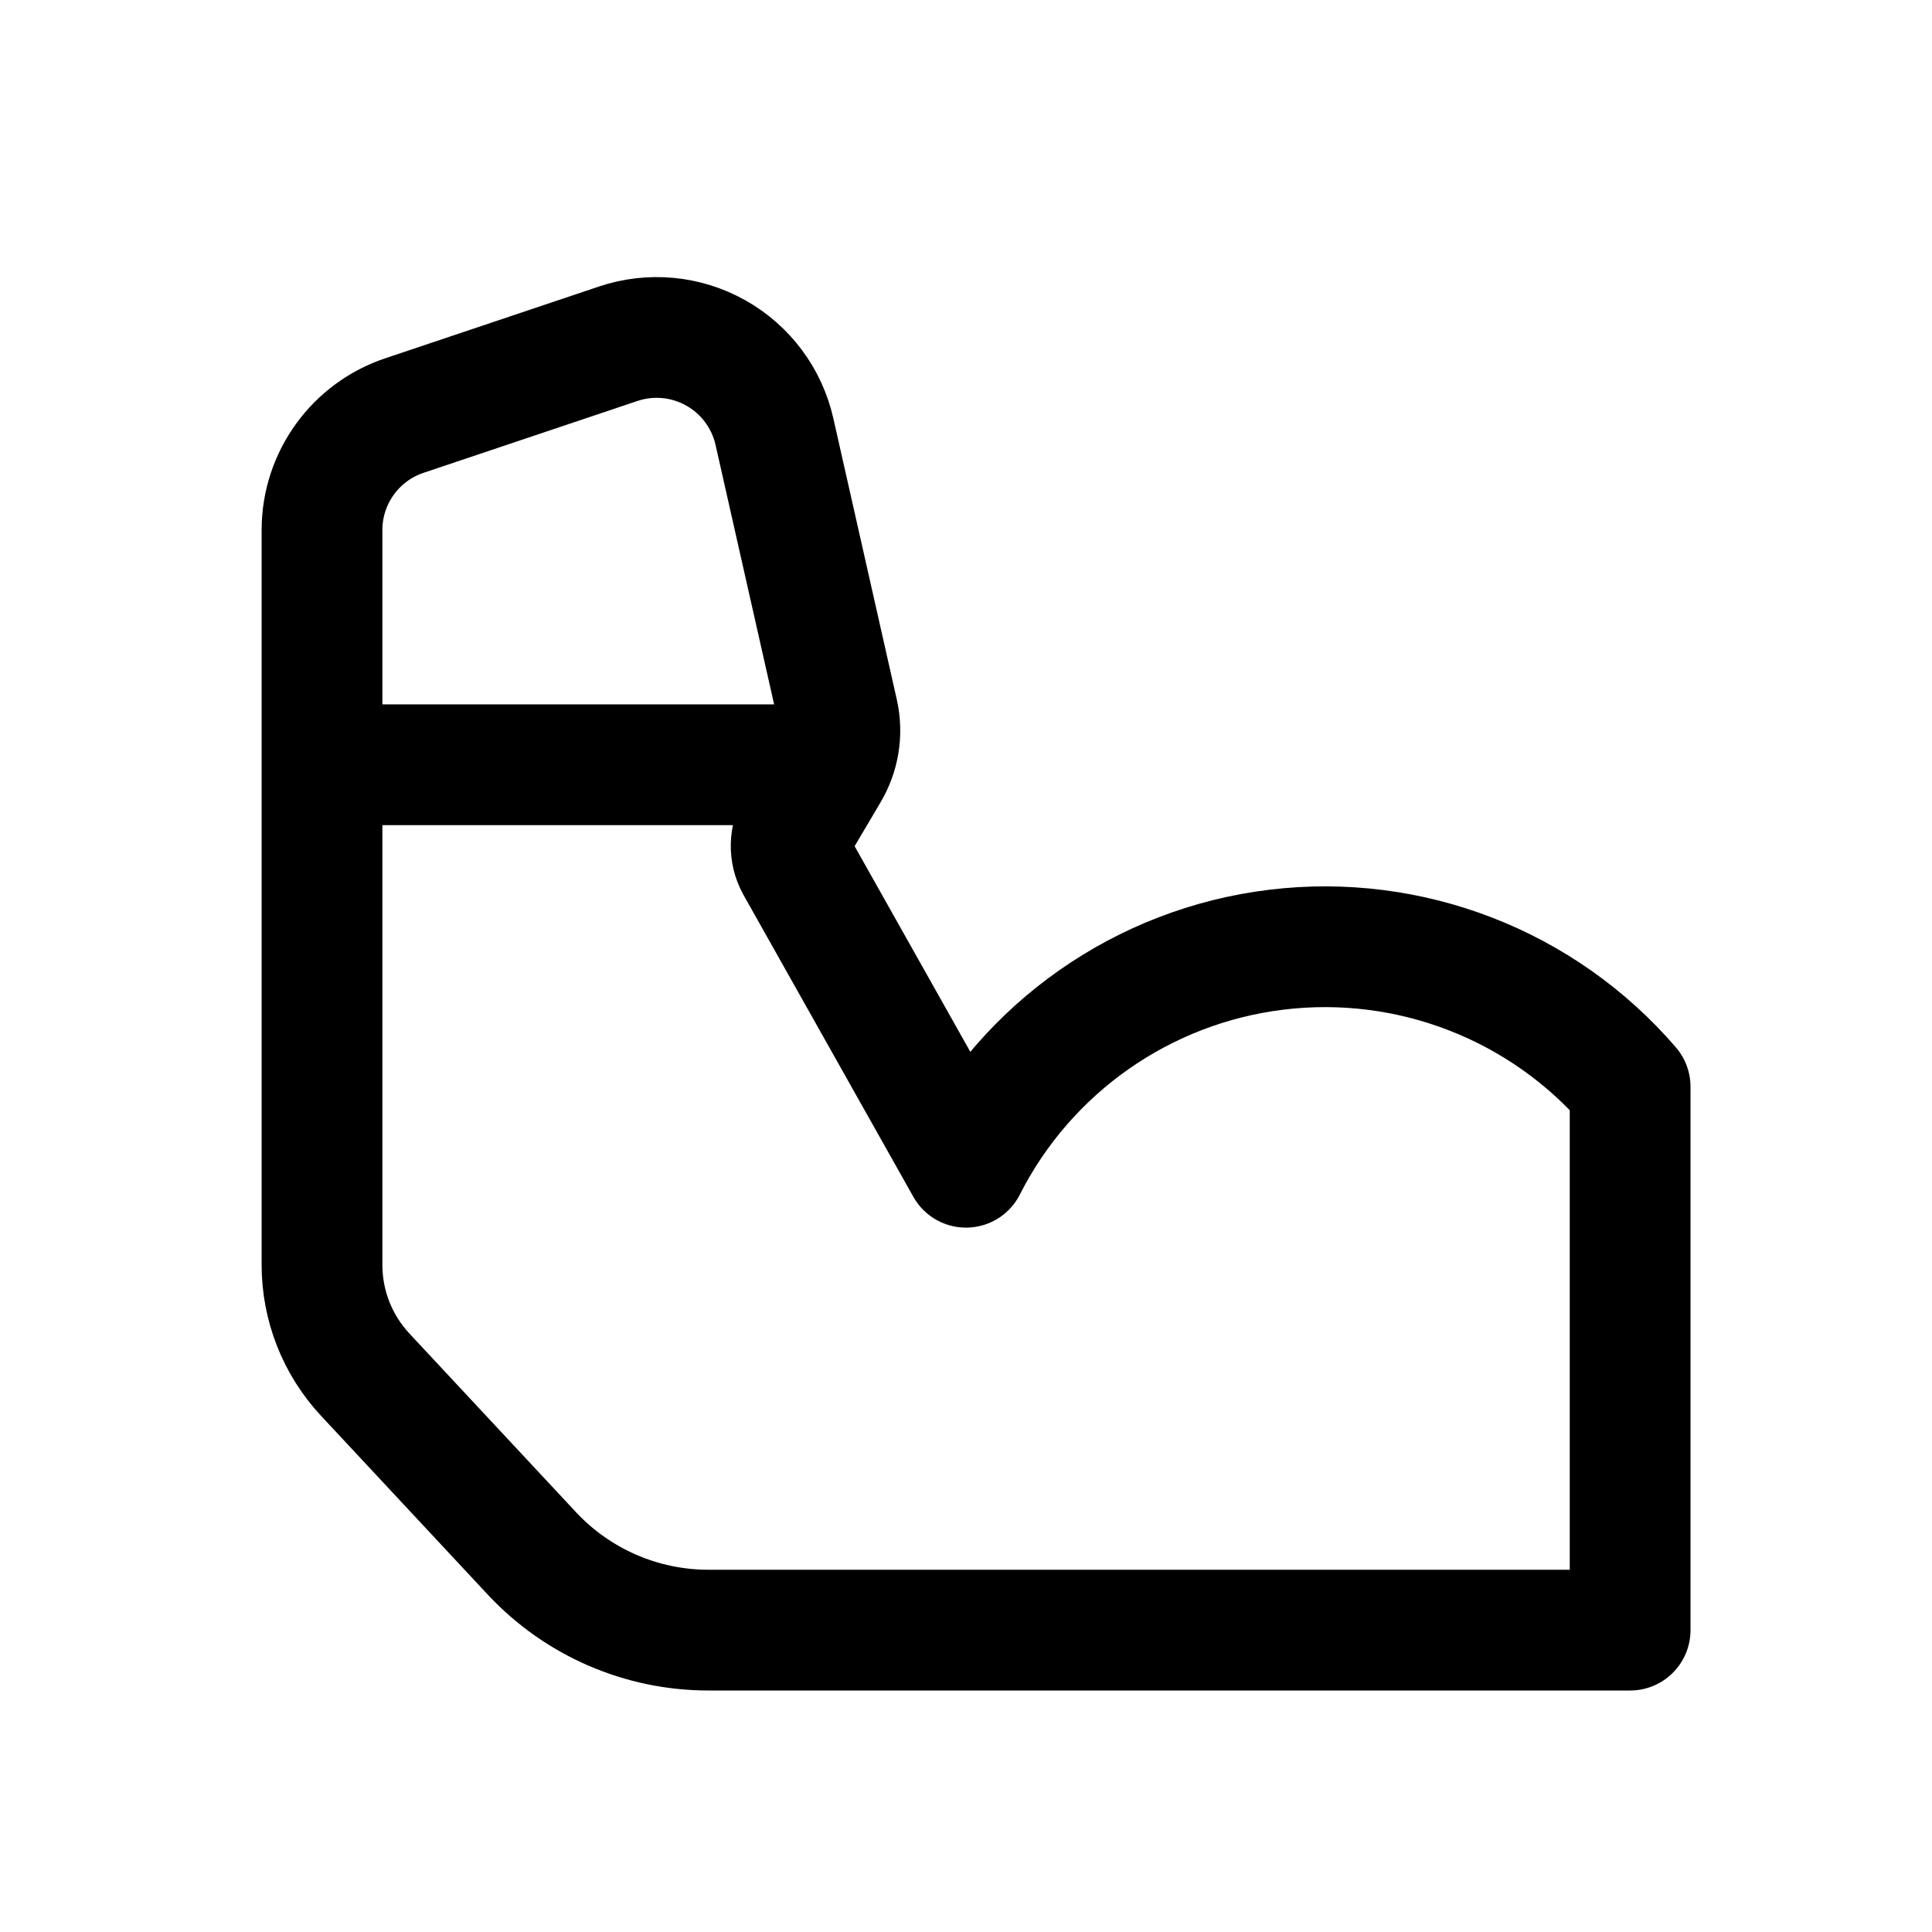
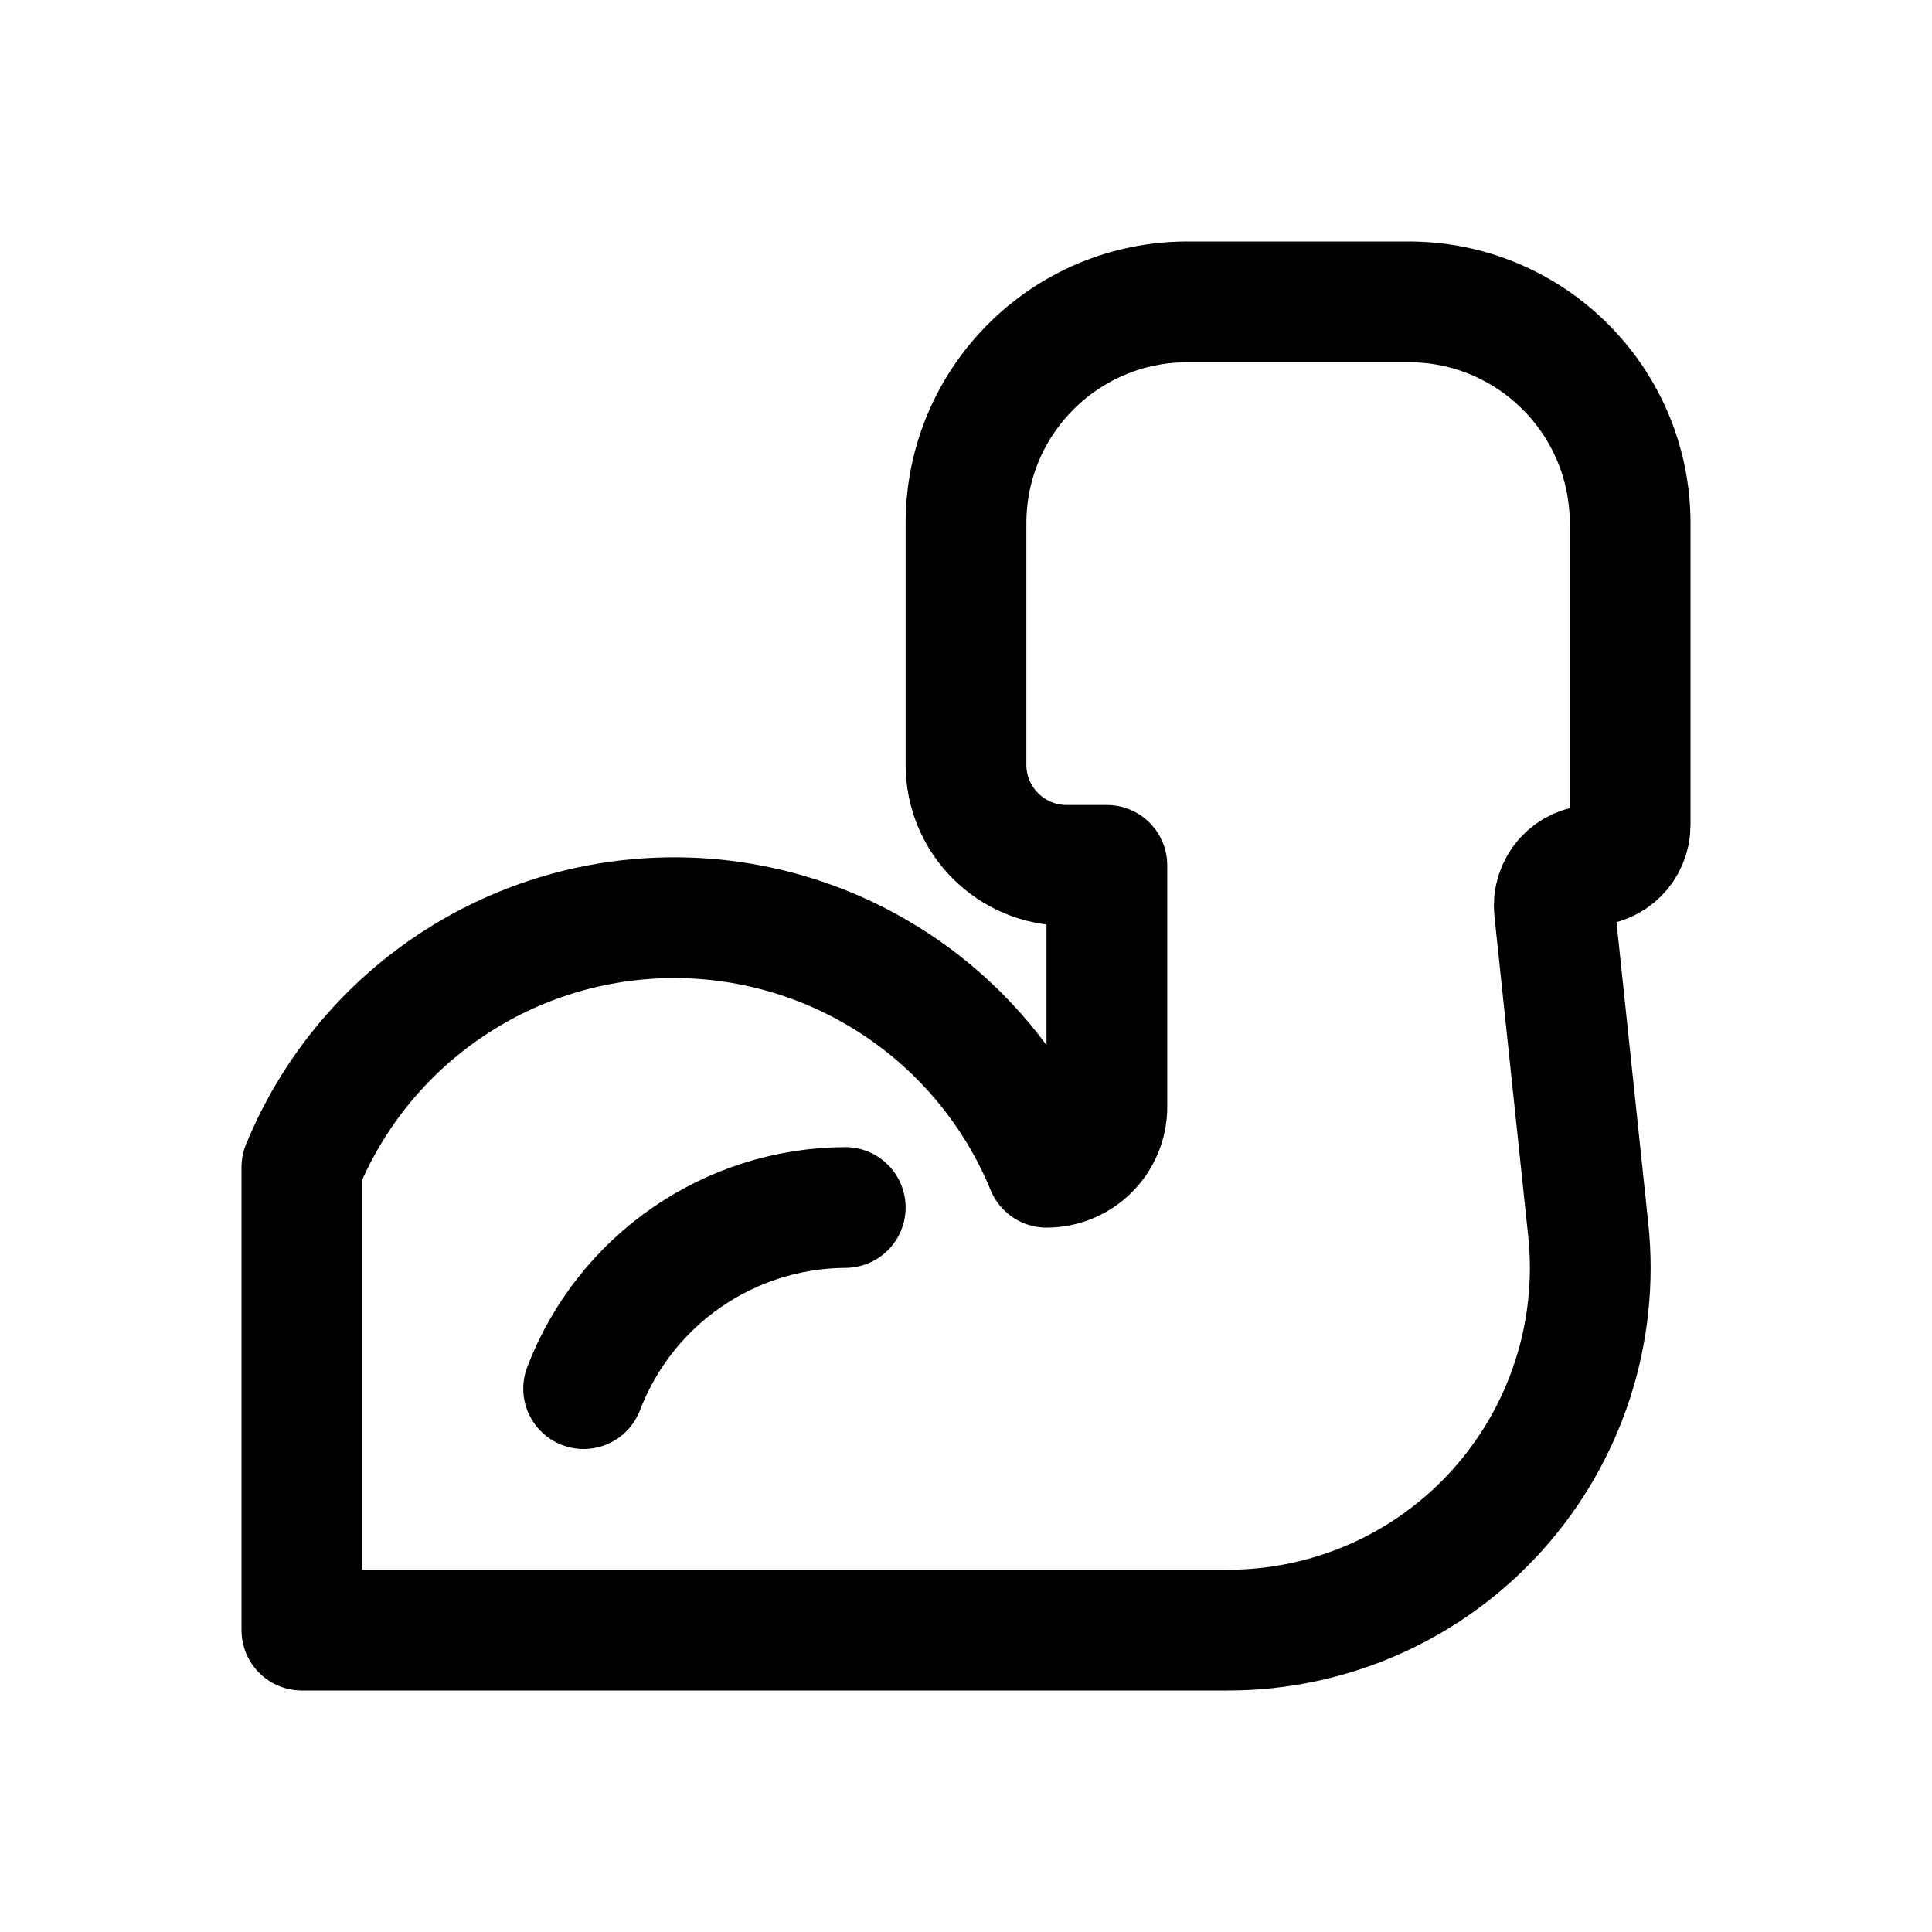
<svg xmlns="http://www.w3.org/2000/svg" viewBox="0 0 24 24" fill="none" stroke="currentColor" stroke-width="1.5" stroke-linecap="round" stroke-linejoin="round">
-   <path d="M5.03 5.16L7.68 4.27A1.5 1.5 0 0 1 9.62 5.36L10.41 8.86A1 1 0 0 1 10.29 9.59L9.9 10.25A0.5 0.5 0 0 0 9.89 10.75L12 14.5A5 5 0 0 1 20.25 13.5L20.25 20.25L8.8 20.25A3 3 0 0 1 6.61 19.3L4.54 17.08A2 2 0 0 1 4 15.71L4 10A1 1 0 0 0 4 10L4 6.58A1.5 1.5 0 0 1 5.03 5.16Z" />
-   <path d="M4.25 9.5H10" />
+   <path d="M3.75 14.5A5 5 0 0 1 13 14.5A0.75 0.75 0 0 0 13.75 13.75L13.75 10.75L13.25 10.75A1.25 1.25 0 0 1 12 9.5L12 6.5A2.75 2.75 0 0 1 14.75 3.75L17.5 3.75A2.75 2.75 0 0 1 20.25 6.5L20.25 10.25A0.5 0.5 0 0 1 19.75 10.75L19.81 10.75A0.5 0.5 0 0 0 19.31 11.3L19.73 15.28A4.5 4.5 0 0 1 15.25 20.25L3.75 20.25L3.75 14.5Z" />
+   <path d="M7.25 17.25A3.5 3.5 0 0 1 10.5 15" />
</svg>
